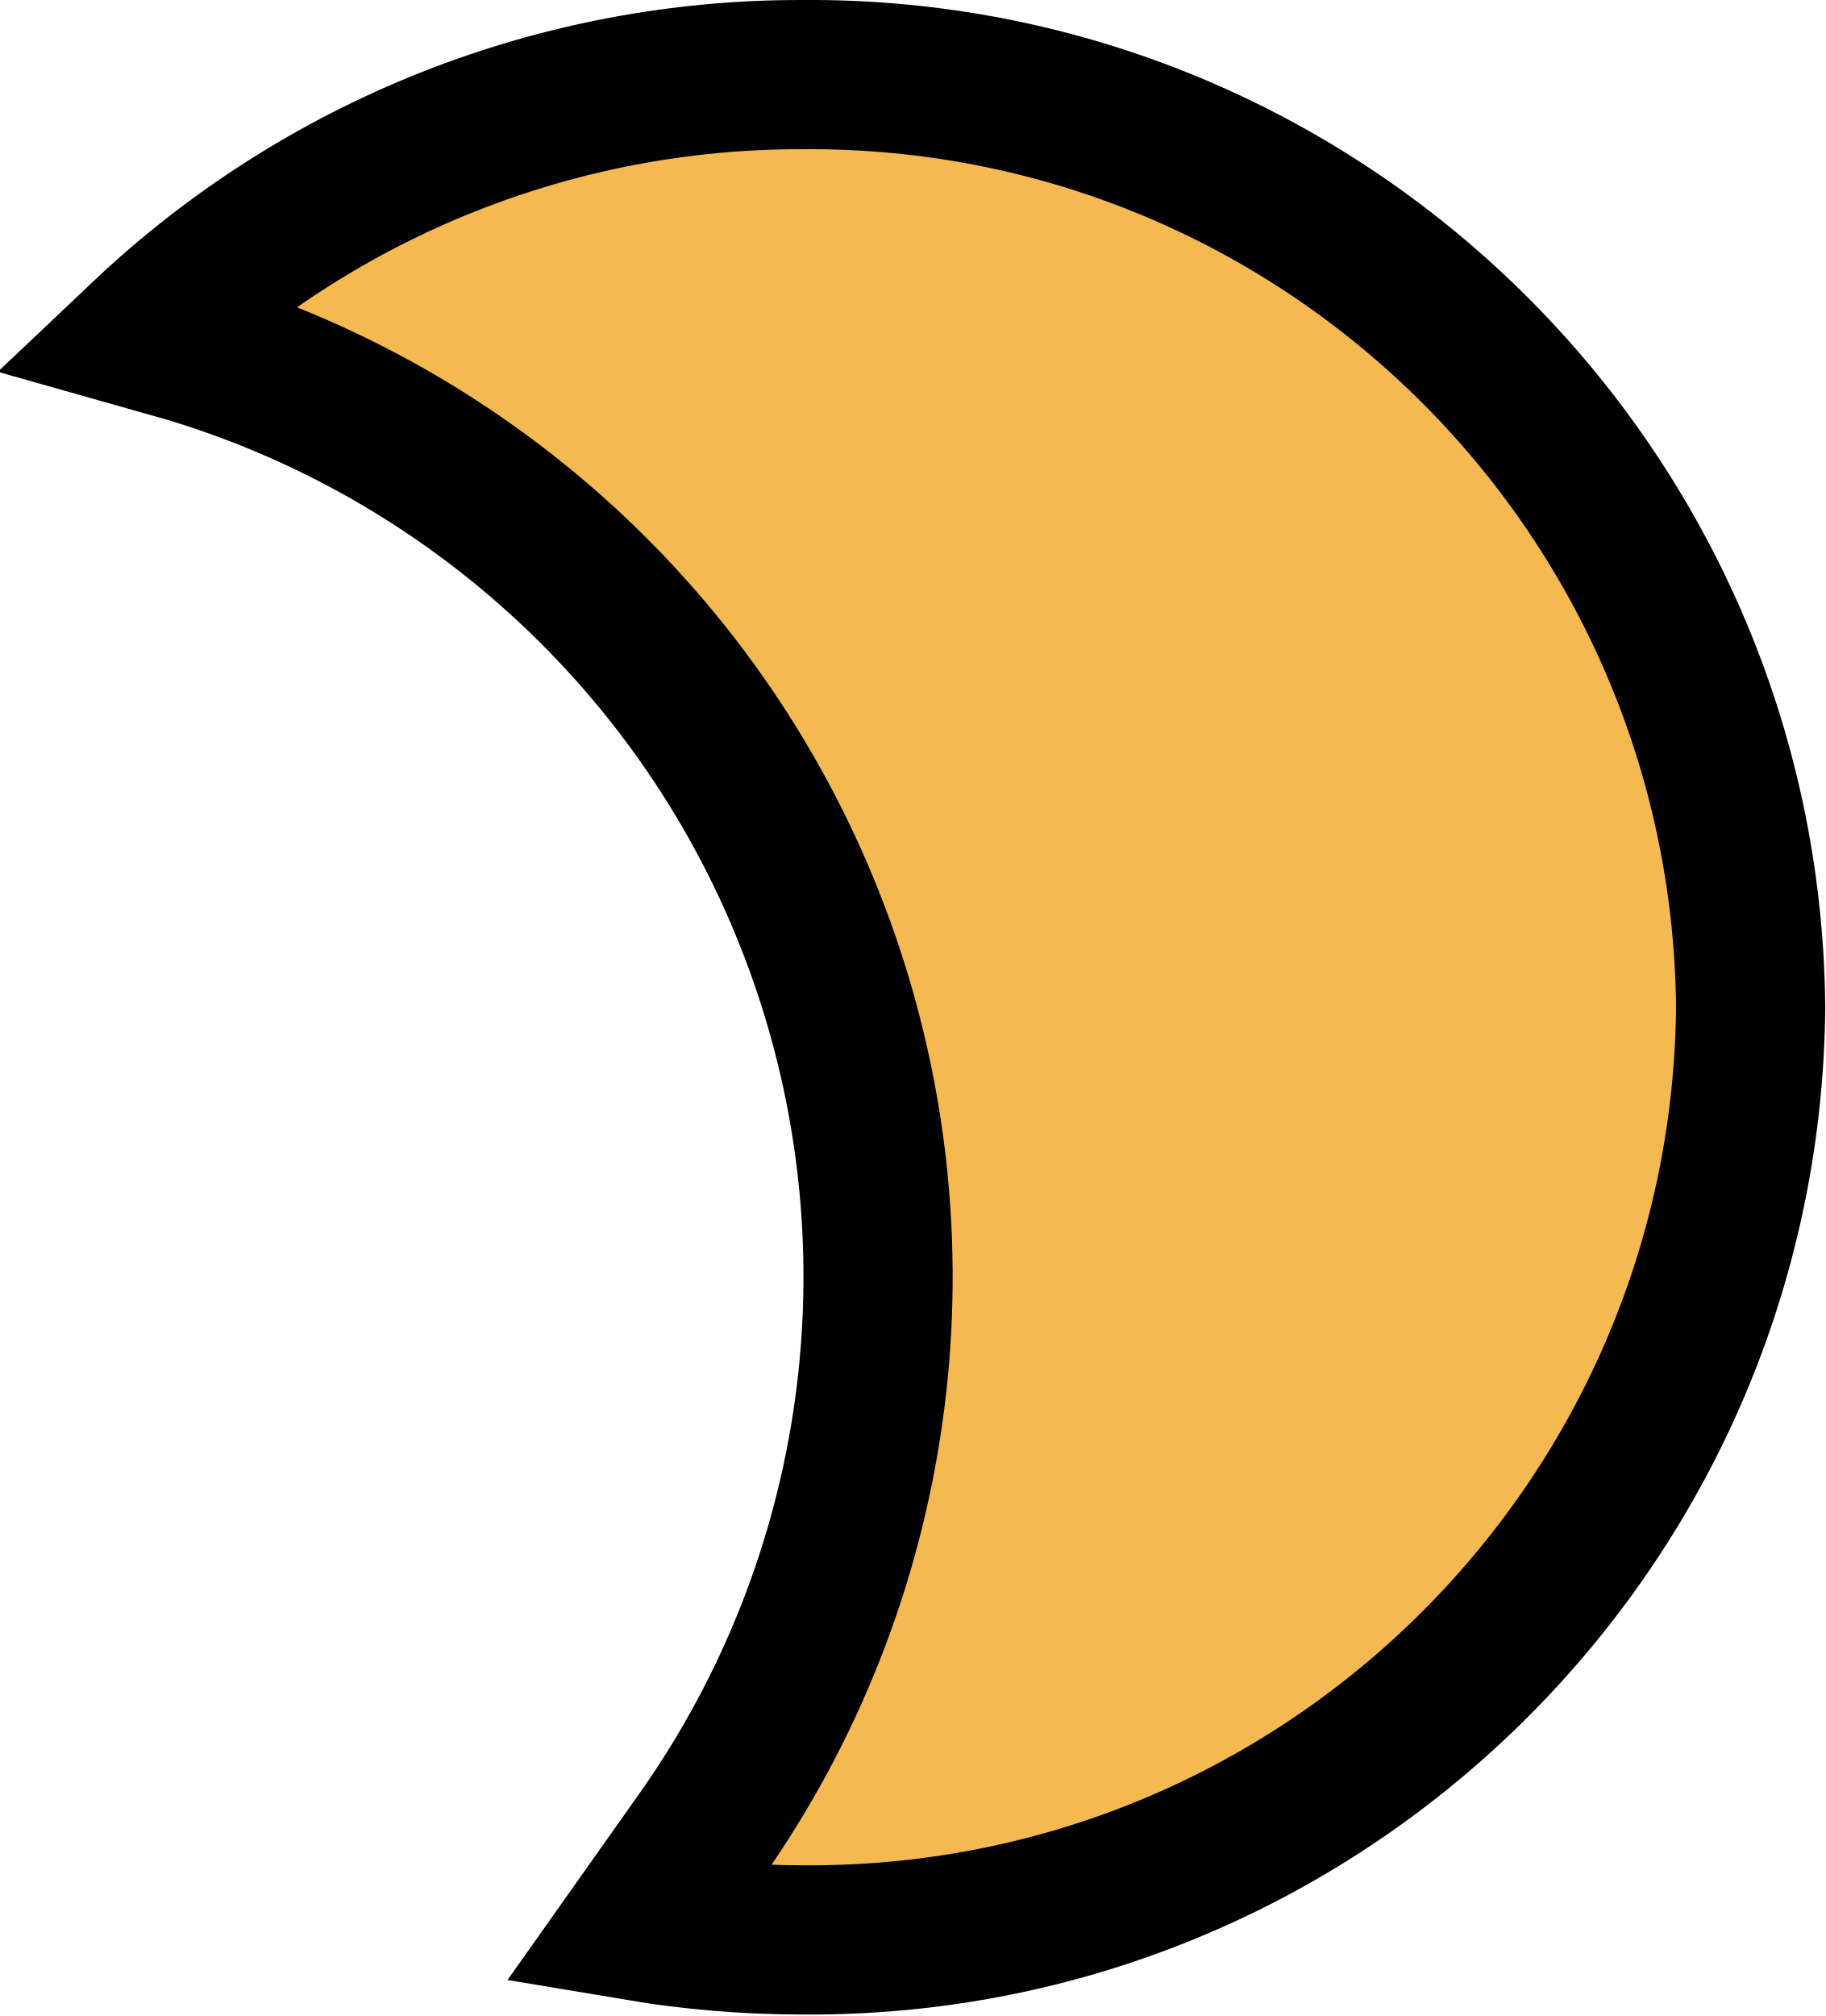
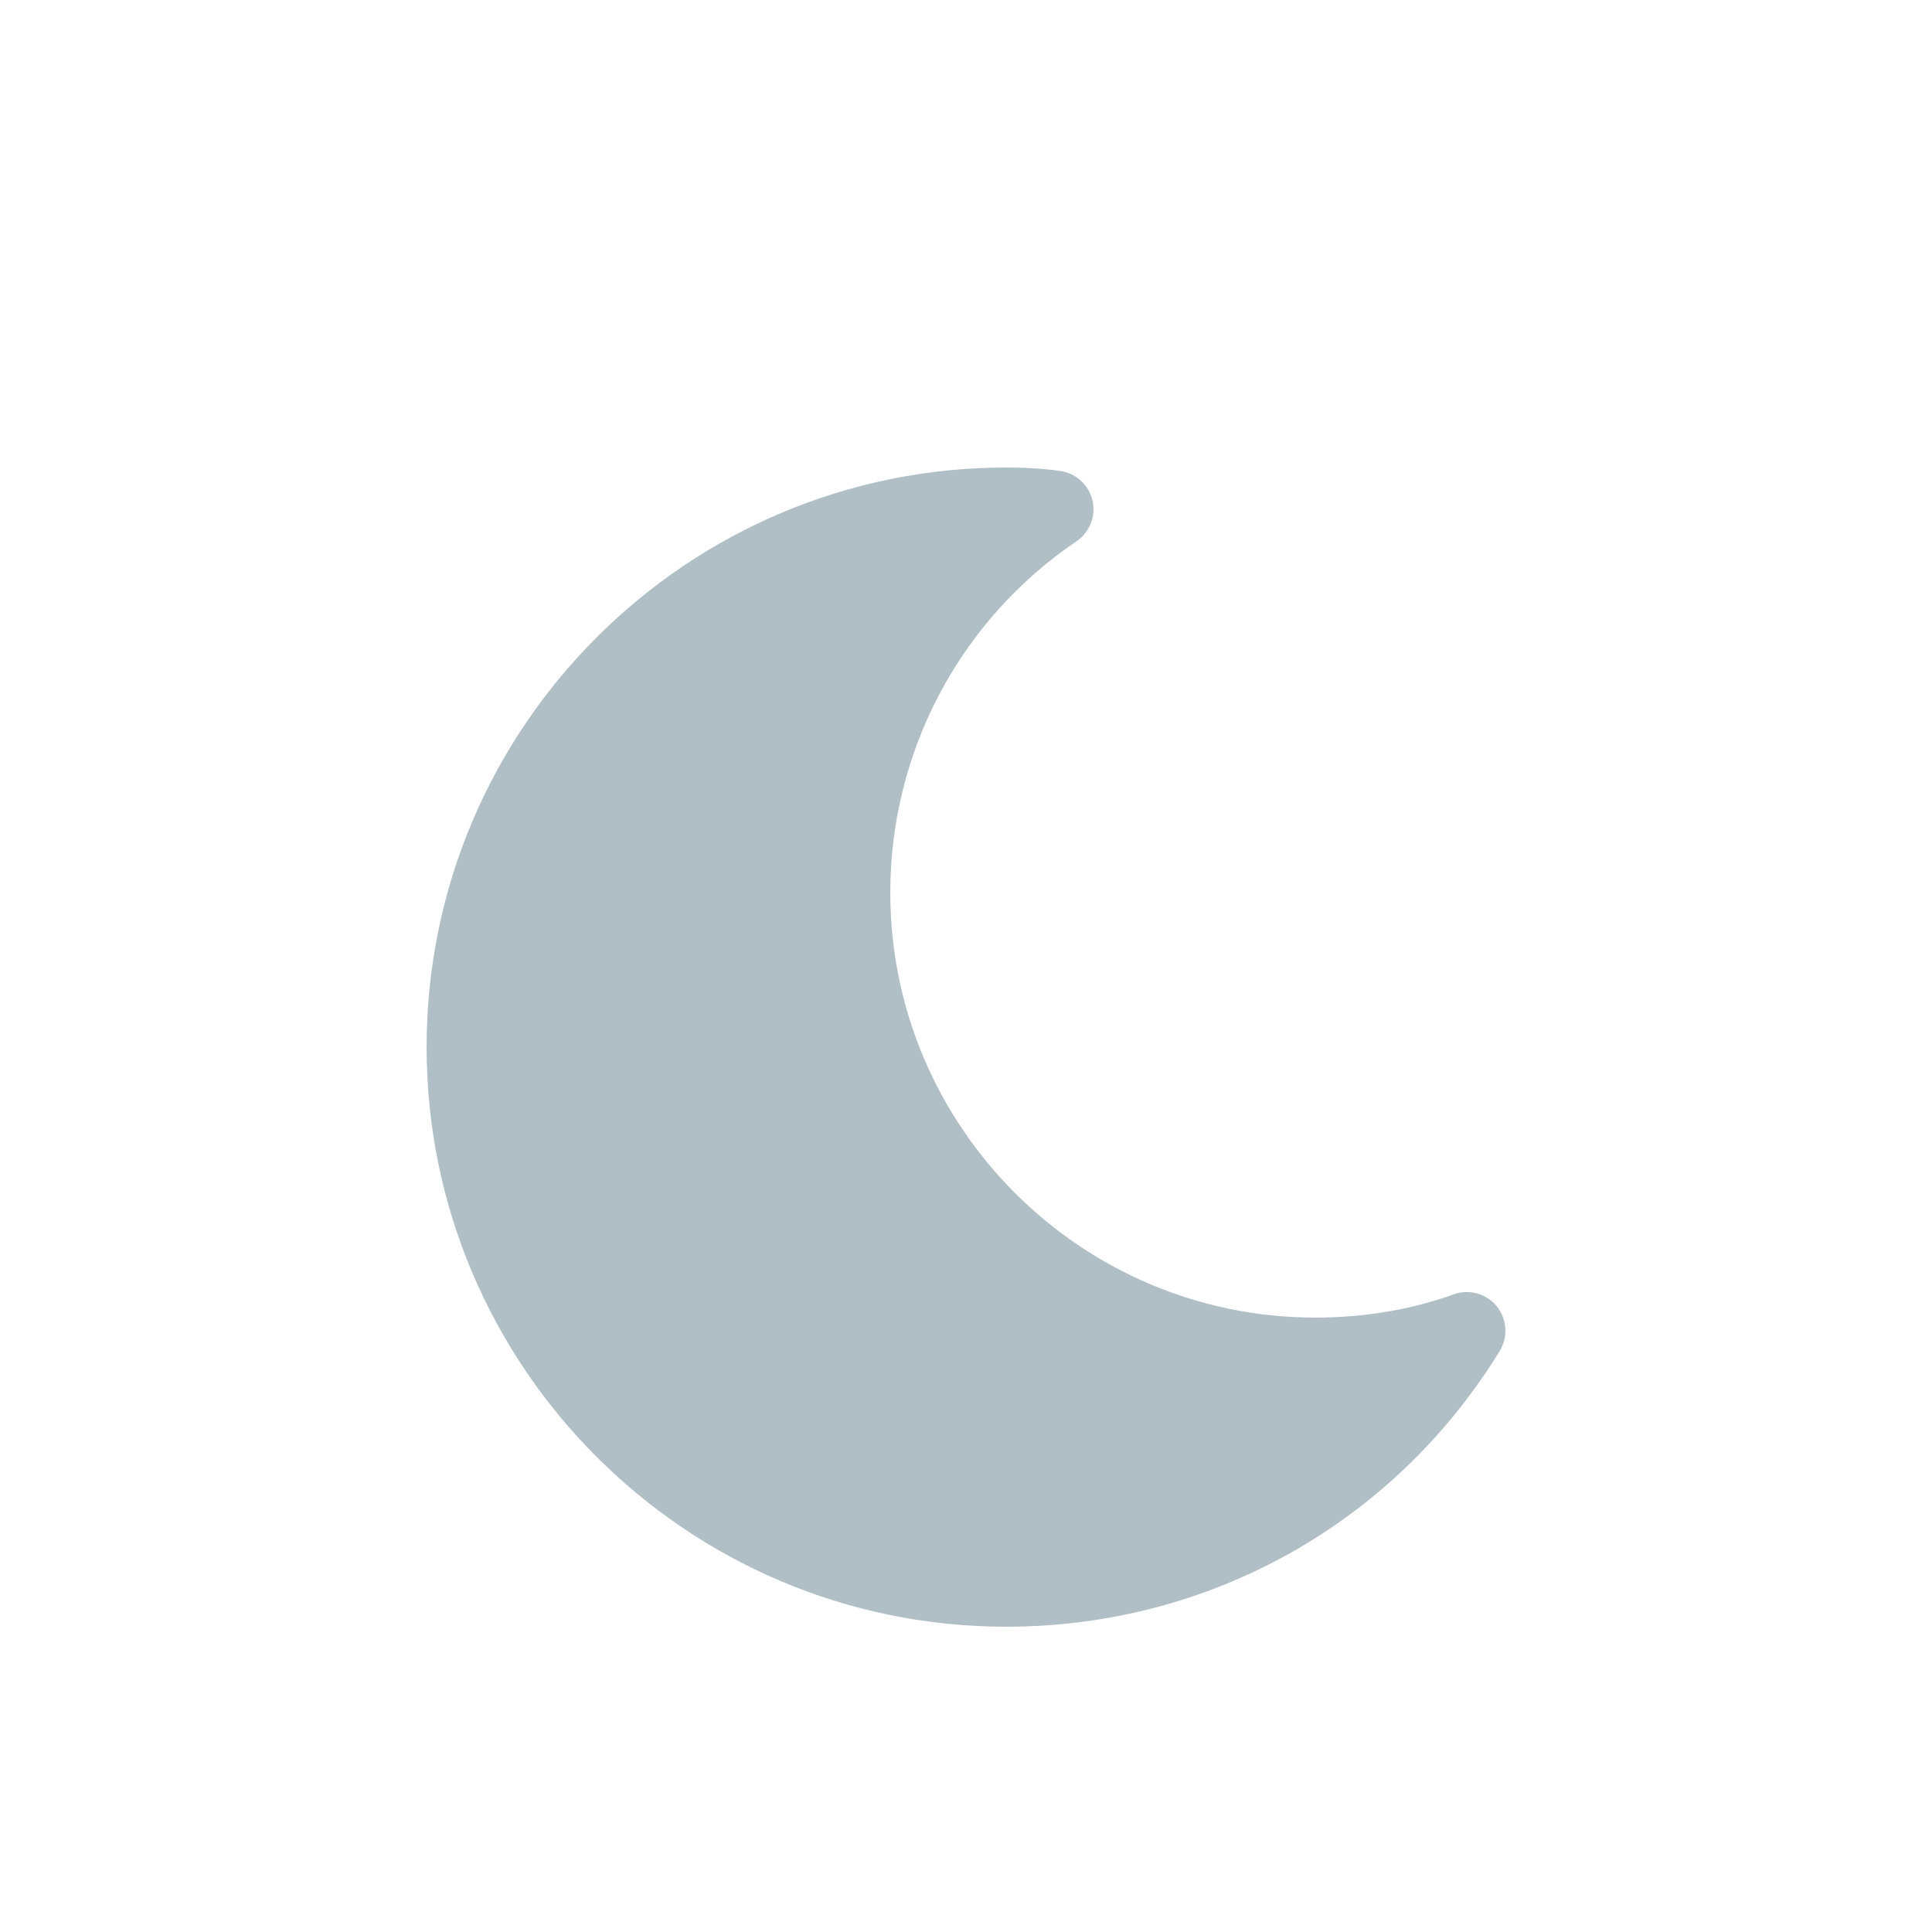
- <svg xmlns="http://www.w3.org/2000/svg" viewBox="0 0 48.94 54.04">
-   <defs>
-     <style>.cls-1{fill:#f5b952;}.cls-2{fill:none;stroke:#000;stroke-miterlimit:10;stroke-width:4px;}</style>
-   </defs>
-   <g id="Layer_2" data-name="Layer 2">
-     <g id="Layer_1-2" data-name="Layer 1">
-       <path class="cls-1" d="M3.87,9A25.57,25.57,0,0,1,21.5,2,25.23,25.23,0,0,1,46.94,27,25.23,25.23,0,0,1,21.5,52a26.81,26.81,0,0,1-4.42-.37l1.74-2.46A26,26,0,0,0,5.07,9.34Z" />
-       <path class="cls-2" d="M3.87,9A25.57,25.57,0,0,1,21.5,2,25.23,25.23,0,0,1,46.94,27,25.23,25.23,0,0,1,21.5,52a26.81,26.81,0,0,1-4.42-.37l1.74-2.46A26,26,0,0,0,5.07,9.34Z" />
+ <svg xmlns="http://www.w3.org/2000/svg" width="800" height="800">
+   <style>
+   #ev5kbkxivn92_to {animation: ev5kbkxivn92_to__to 6000ms linear infinite normal forwards}@keyframes ev5kbkxivn92_to__to { 0% {transform: translate(0px,0px)} 11.667% {transform: translate(-38.02932px,45.32168px)} 25% {transform: translate(0px,0px)} 100% {transform: translate(0px,0px)} }#ev5kbkxivn92_tr {animation: ev5kbkxivn92_tr__tr 6000ms linear infinite normal forwards}@keyframes ev5kbkxivn92_tr__tr { 0% {transform: rotate(0deg)} 11.667% {transform: rotate(-10deg)} 25% {transform: rotate(0deg)} 100% {transform: rotate(0deg)} }
+  </style>
+   <g class="layer">
+     <g id="ev5kbkxivn92_to">
+       <g id="ev5kbkxivn92_tr">
+         <path d="m619.782,540.918c-4.288,-5.28 -11.488,-7.232 -17.824,-4.96c-17.76,6.368 -37.024,9.632 -57.312,9.632c-97.056,0 -176,-78.976 -176,-176c0,-58.4 28.832,-112.768 77.12,-145.472c5.472,-3.712 8.096,-10.4 6.624,-16.832c-1.472,-6.432 -6.752,-11.296 -13.312,-12.256c-7.488,-1.088 -14.944,-1.44 -22.432,-1.44c-132.352,0 -240,107.648 -240,240c0,132.352 107.648,240 240,240c84,0 160.416,-42.688 204.352,-114.176c3.552,-5.792 3.04,-13.184 -1.216,-18.496z" fill="rgb(176,190,197)" id="ev5kbkxivn92" transform="translate(0 0)" />
+       </g>
    </g>
  </g>
</svg>
